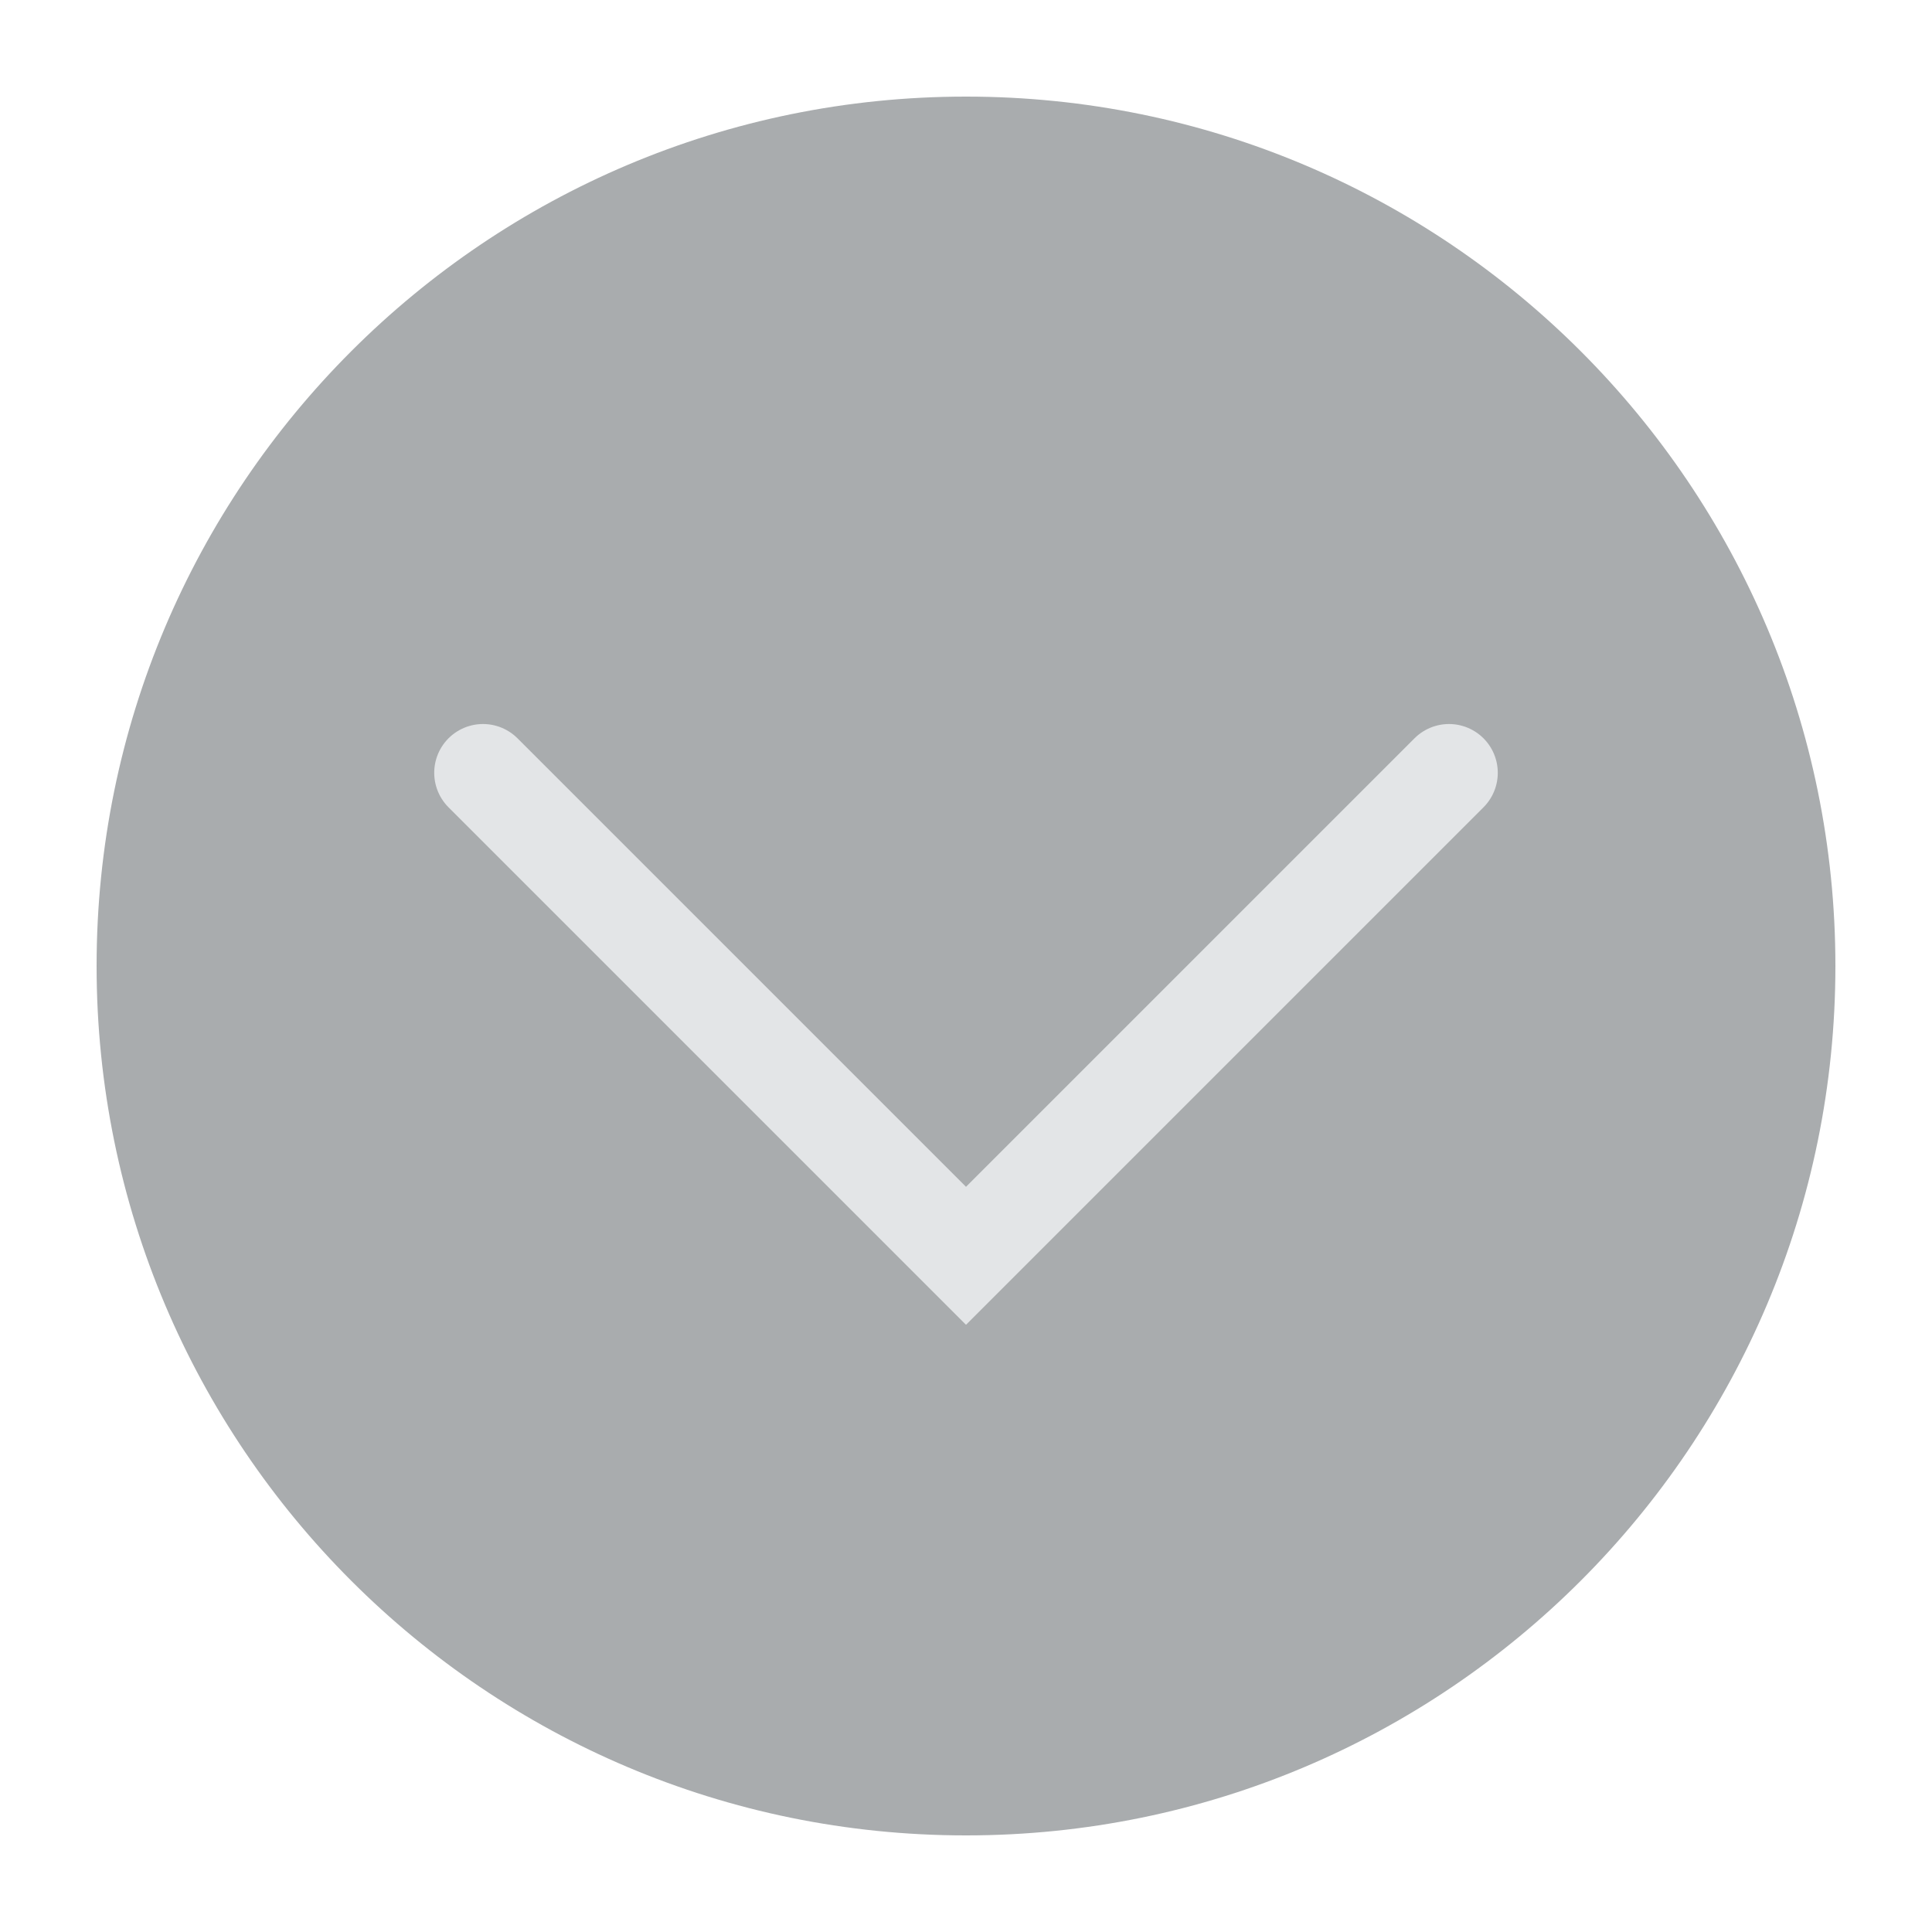
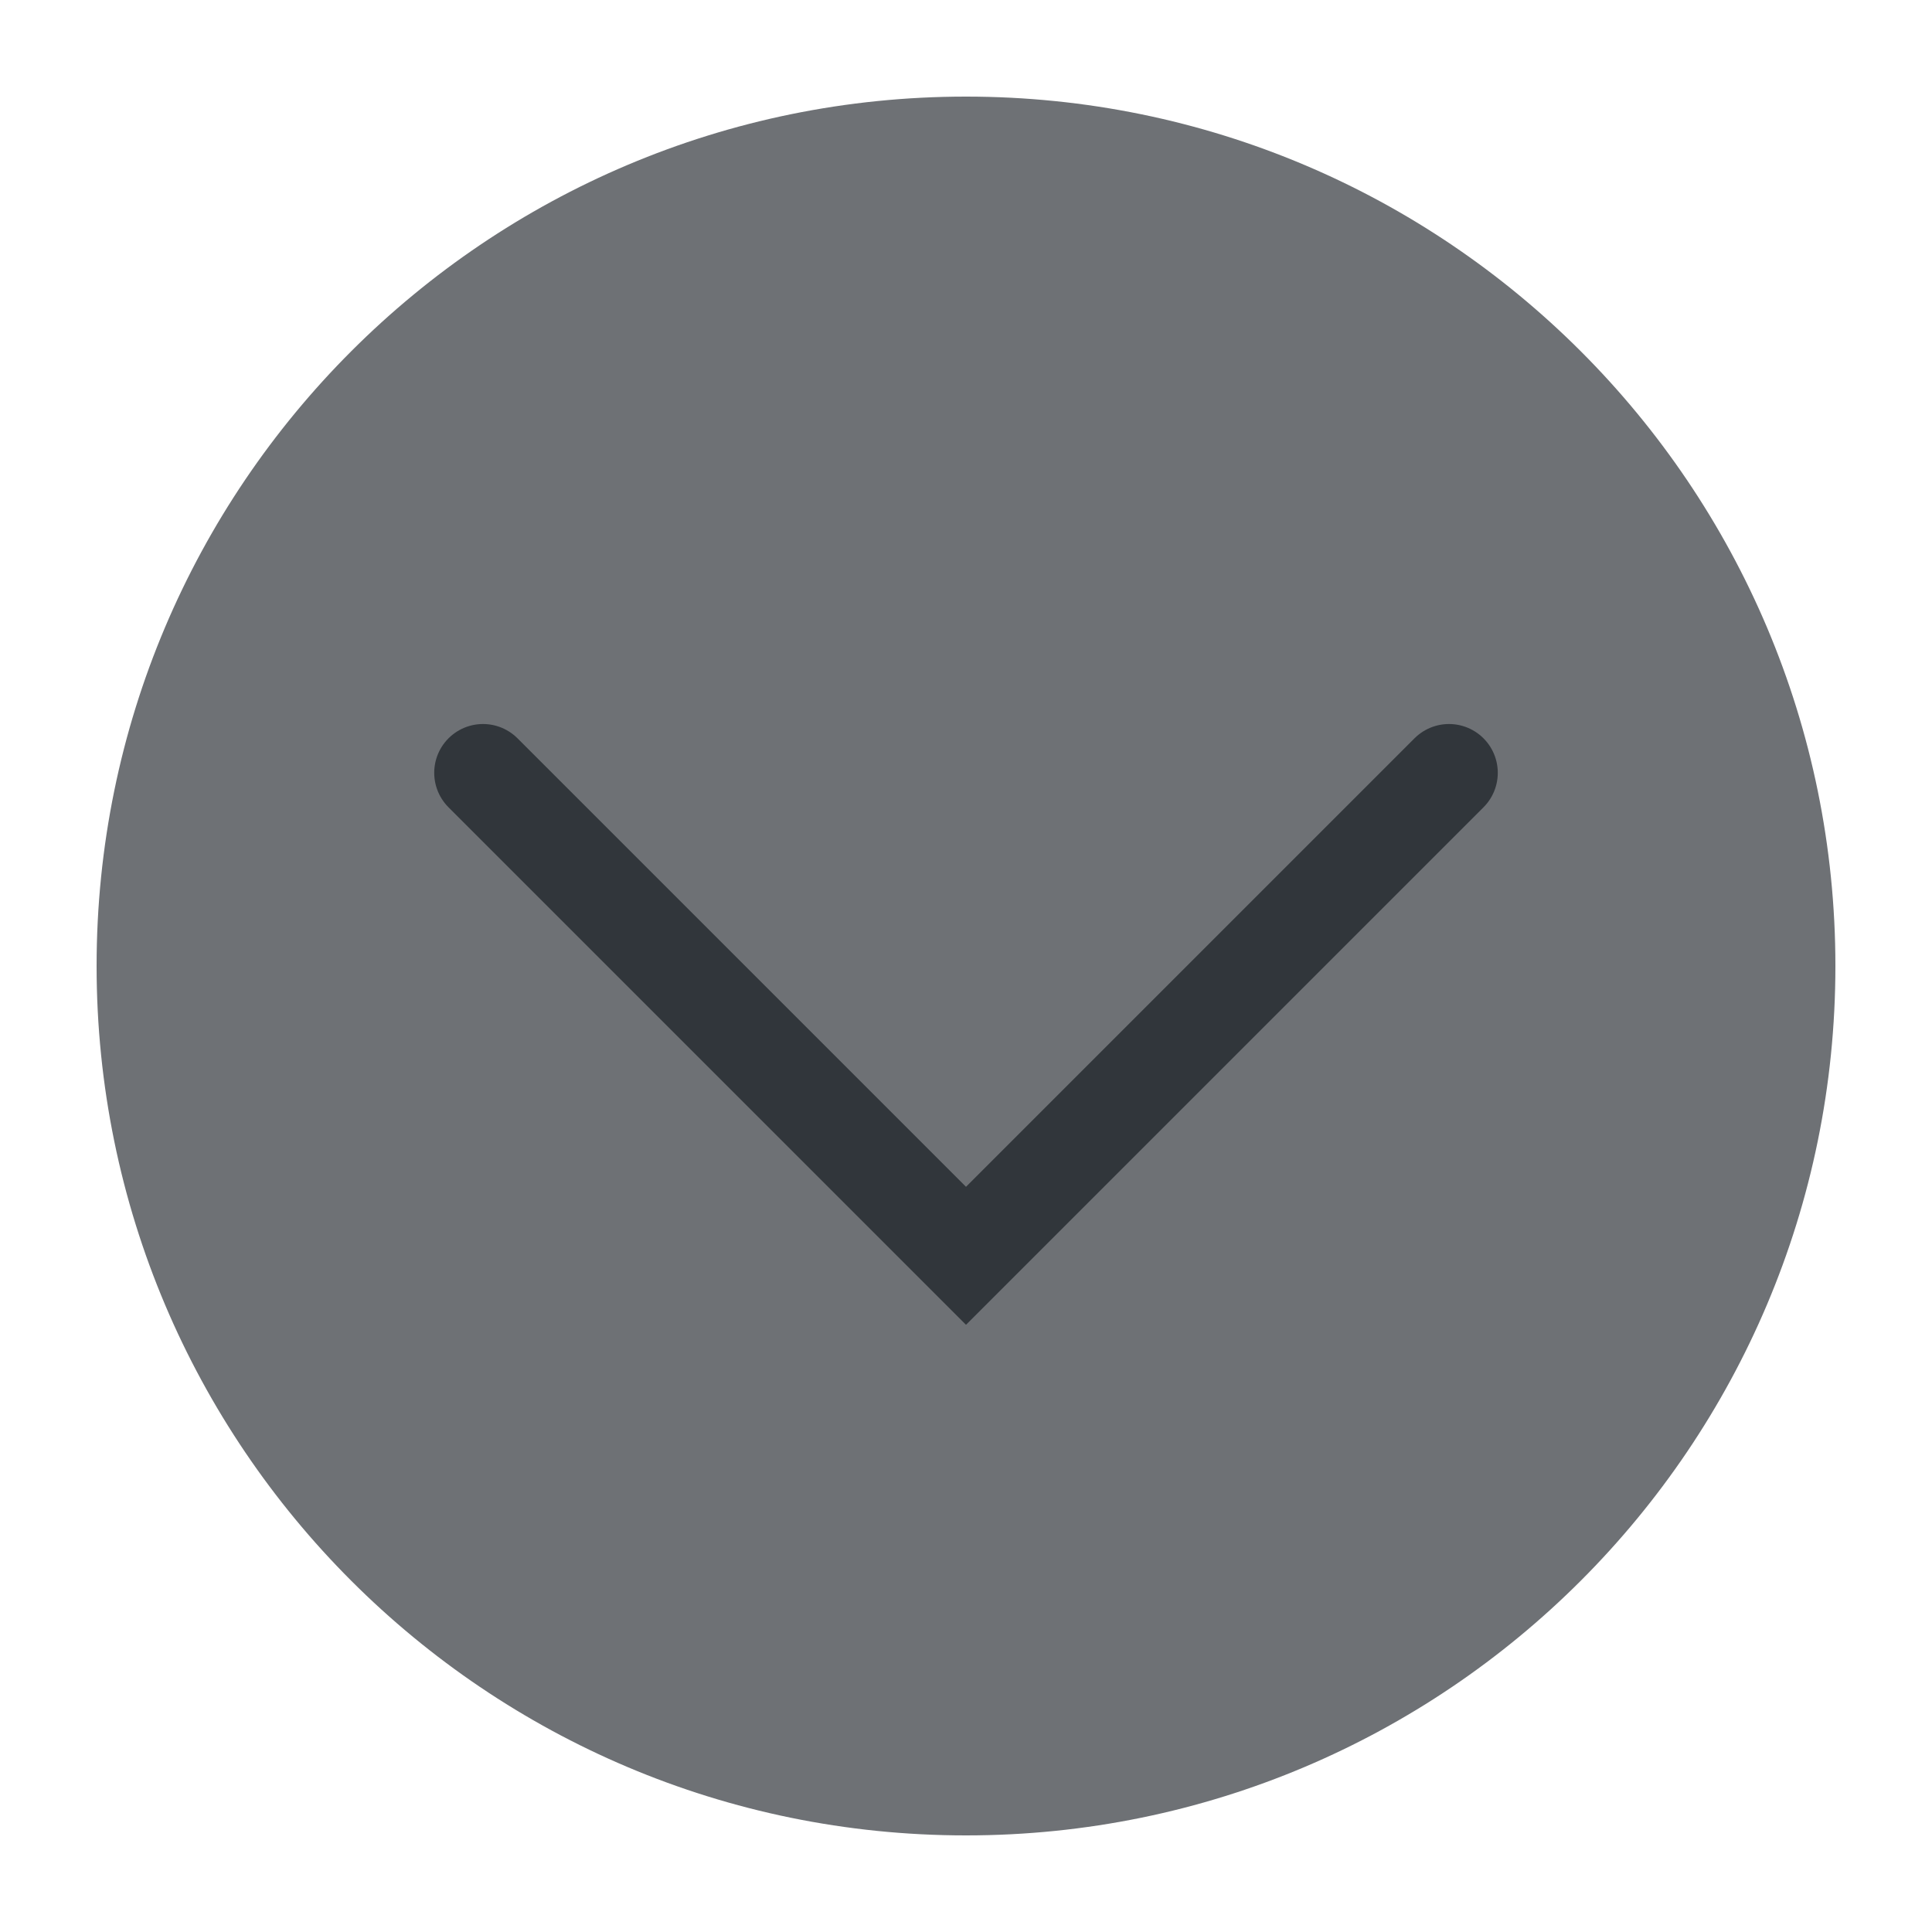
<svg xmlns="http://www.w3.org/2000/svg" viewBox="0 0 50 50" version="1.2" baseProfile="tiny">
  <defs>
</defs>
  <g fill="none" stroke="black" stroke-width="1" fill-rule="evenodd" stroke-linecap="square" stroke-linejoin="bevel">
-     <g fill="#a9acae" fill-opacity="1" stroke="none" transform="matrix(2.5,0,0,2.5,2.5,2.5)" font-family="Noto Sans" font-size="10" font-weight="400" font-style="normal">
+     <g fill="#6e7175" fill-opacity="1" stroke="none" transform="matrix(2.5,0,0,2.5,2.5,2.5)" font-family="Noto Sans" font-size="10" font-weight="400" font-style="normal">
      <circle cx="9" cy="9" r="9" />
    </g>
-     <g fill="none" stroke="#e3e5e7" stroke-opacity="1" stroke-width="1.01" stroke-linecap="round" stroke-linejoin="miter" stroke-miterlimit="2" transform="matrix(2.5,0,0,2.5,2.5,2.5)" font-family="Noto Sans" font-size="10" font-weight="400" font-style="normal">
+     <g fill="none" stroke="#31363b" stroke-opacity="1" stroke-width="1.01" stroke-linecap="round" stroke-linejoin="miter" stroke-miterlimit="2" transform="matrix(2.5,0,0,2.5,2.5,2.5)" font-family="Noto Sans" font-size="10" font-weight="400" font-style="normal">
      <polyline fill="none" vector-effect="none" points="4,7 9,12 14,7 " />
    </g>
    <g fill="none" stroke="#000000" stroke-opacity="1" stroke-width="1" stroke-linecap="square" stroke-linejoin="bevel" transform="matrix(1,0,0,1,0,0)" font-family="Noto Sans" font-size="10" font-weight="400" font-style="normal">
</g>
  </g>
</svg>
